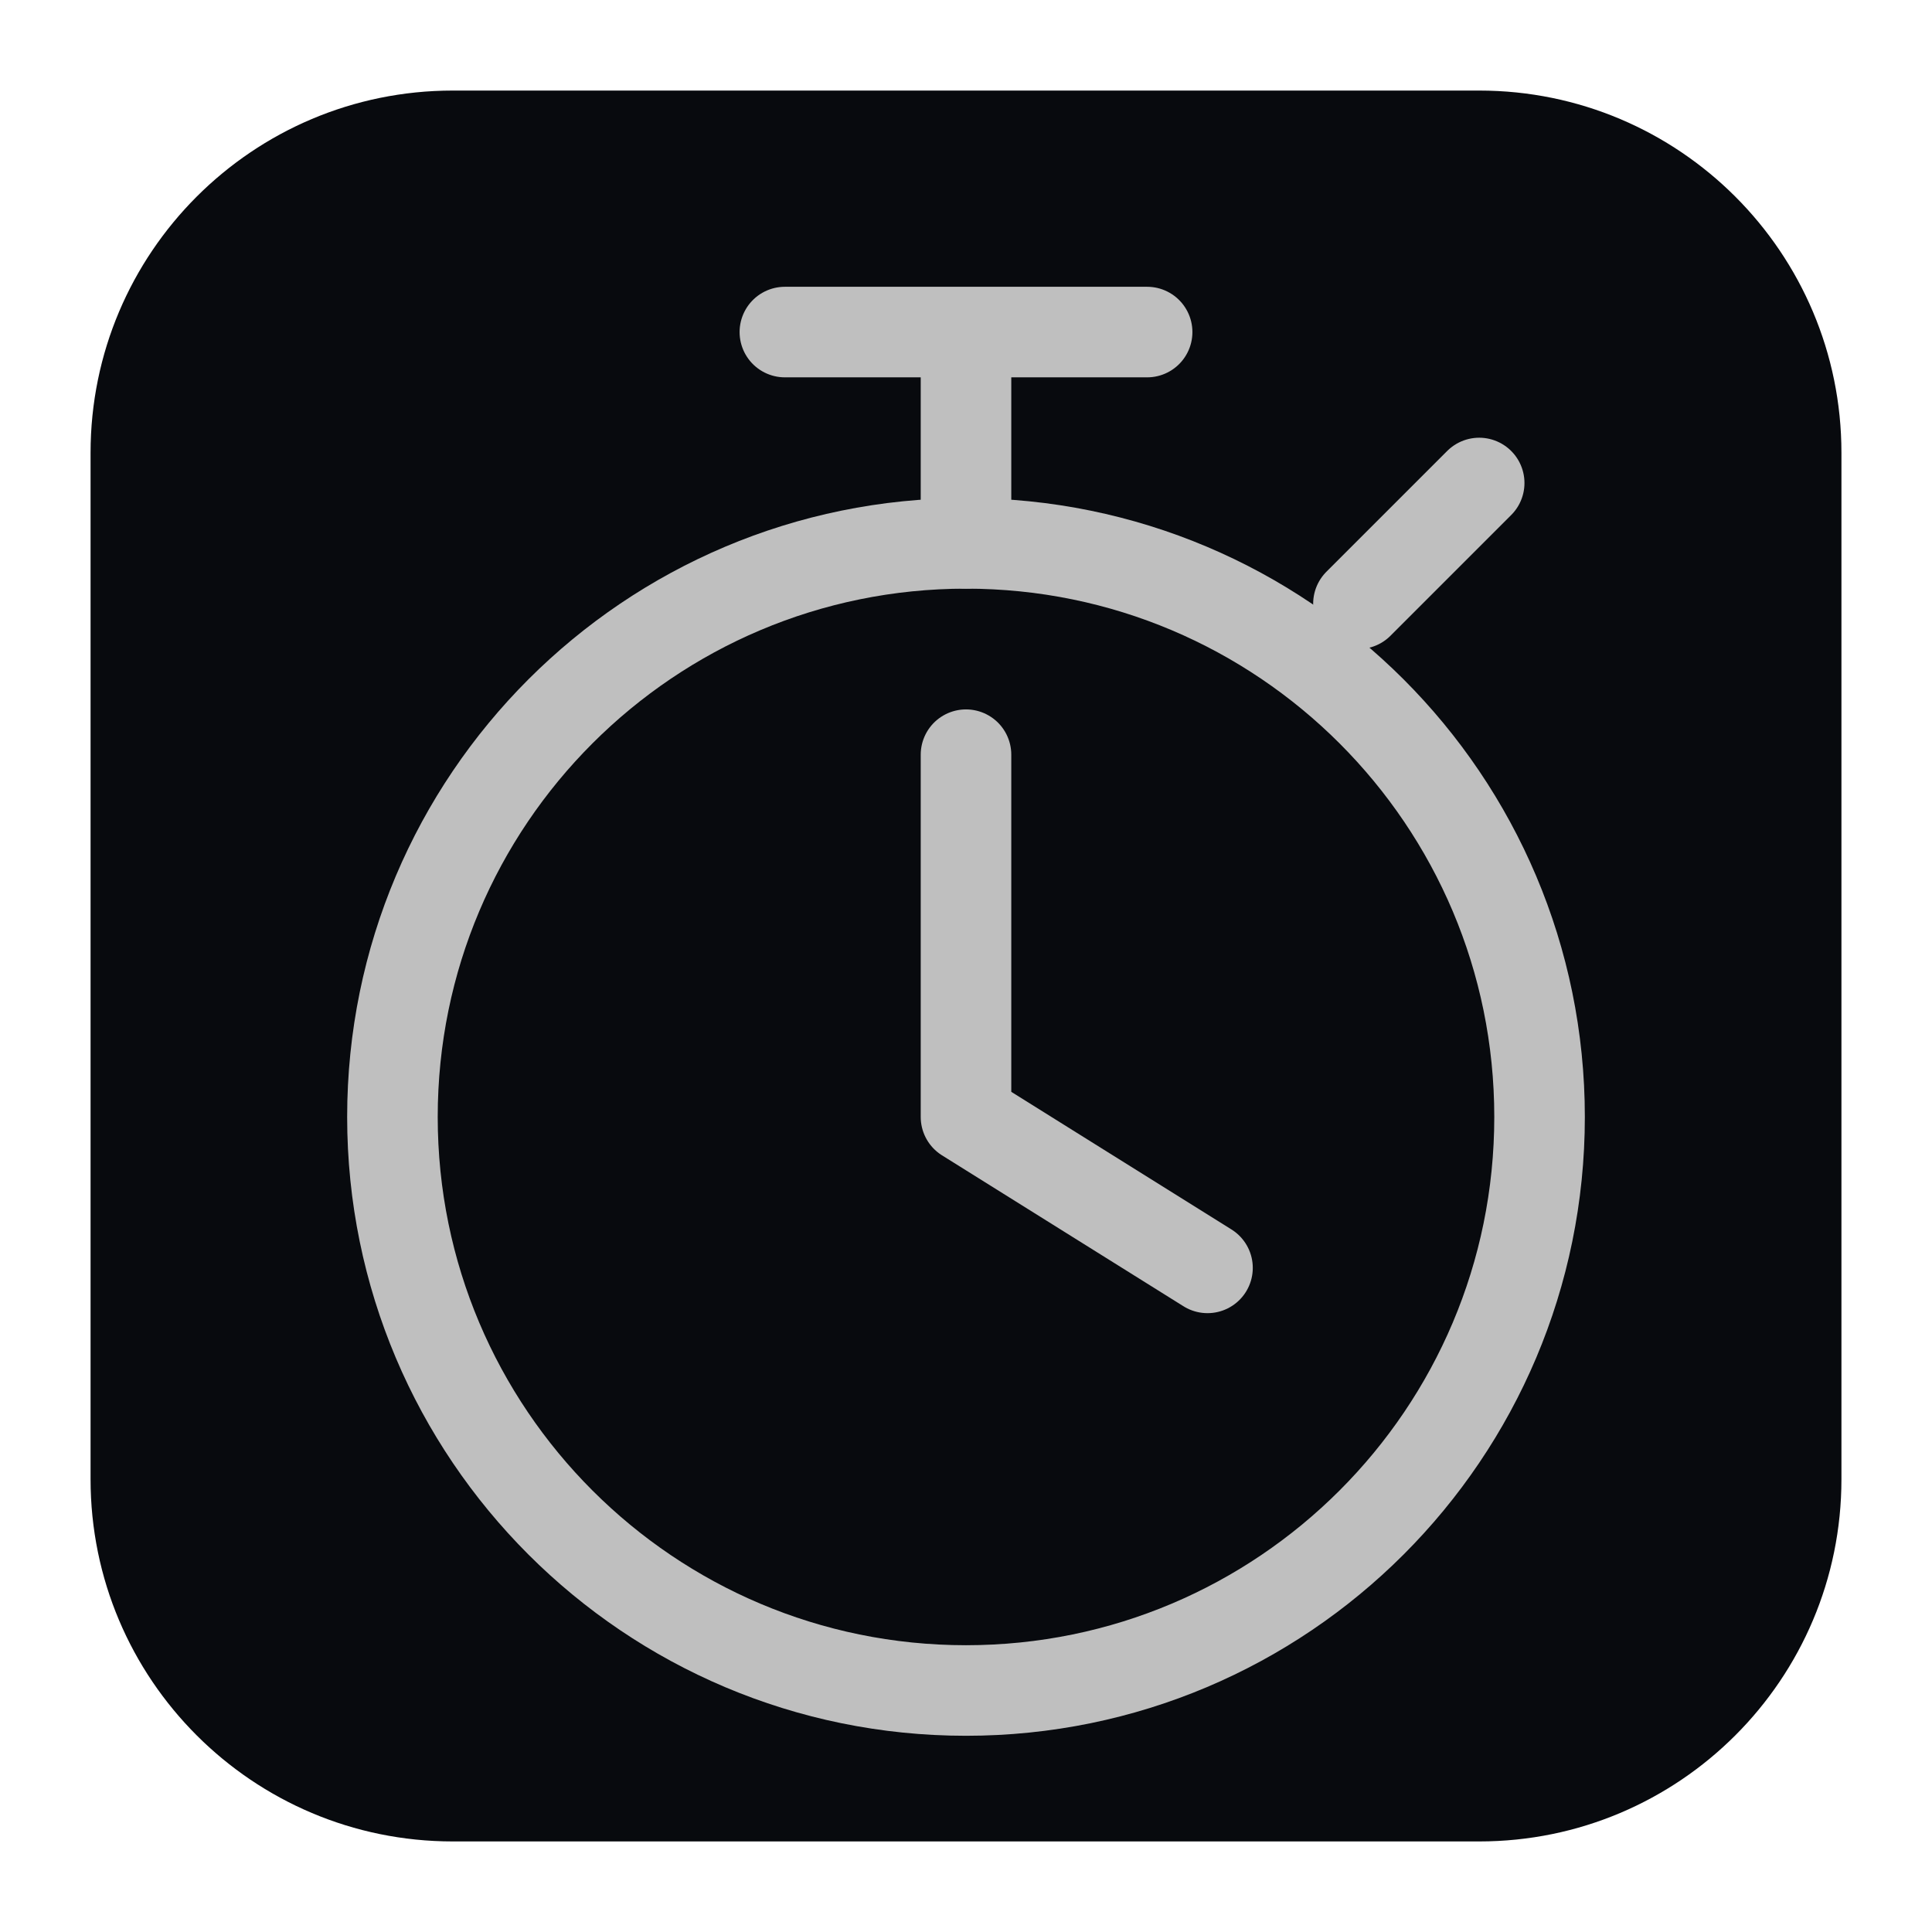
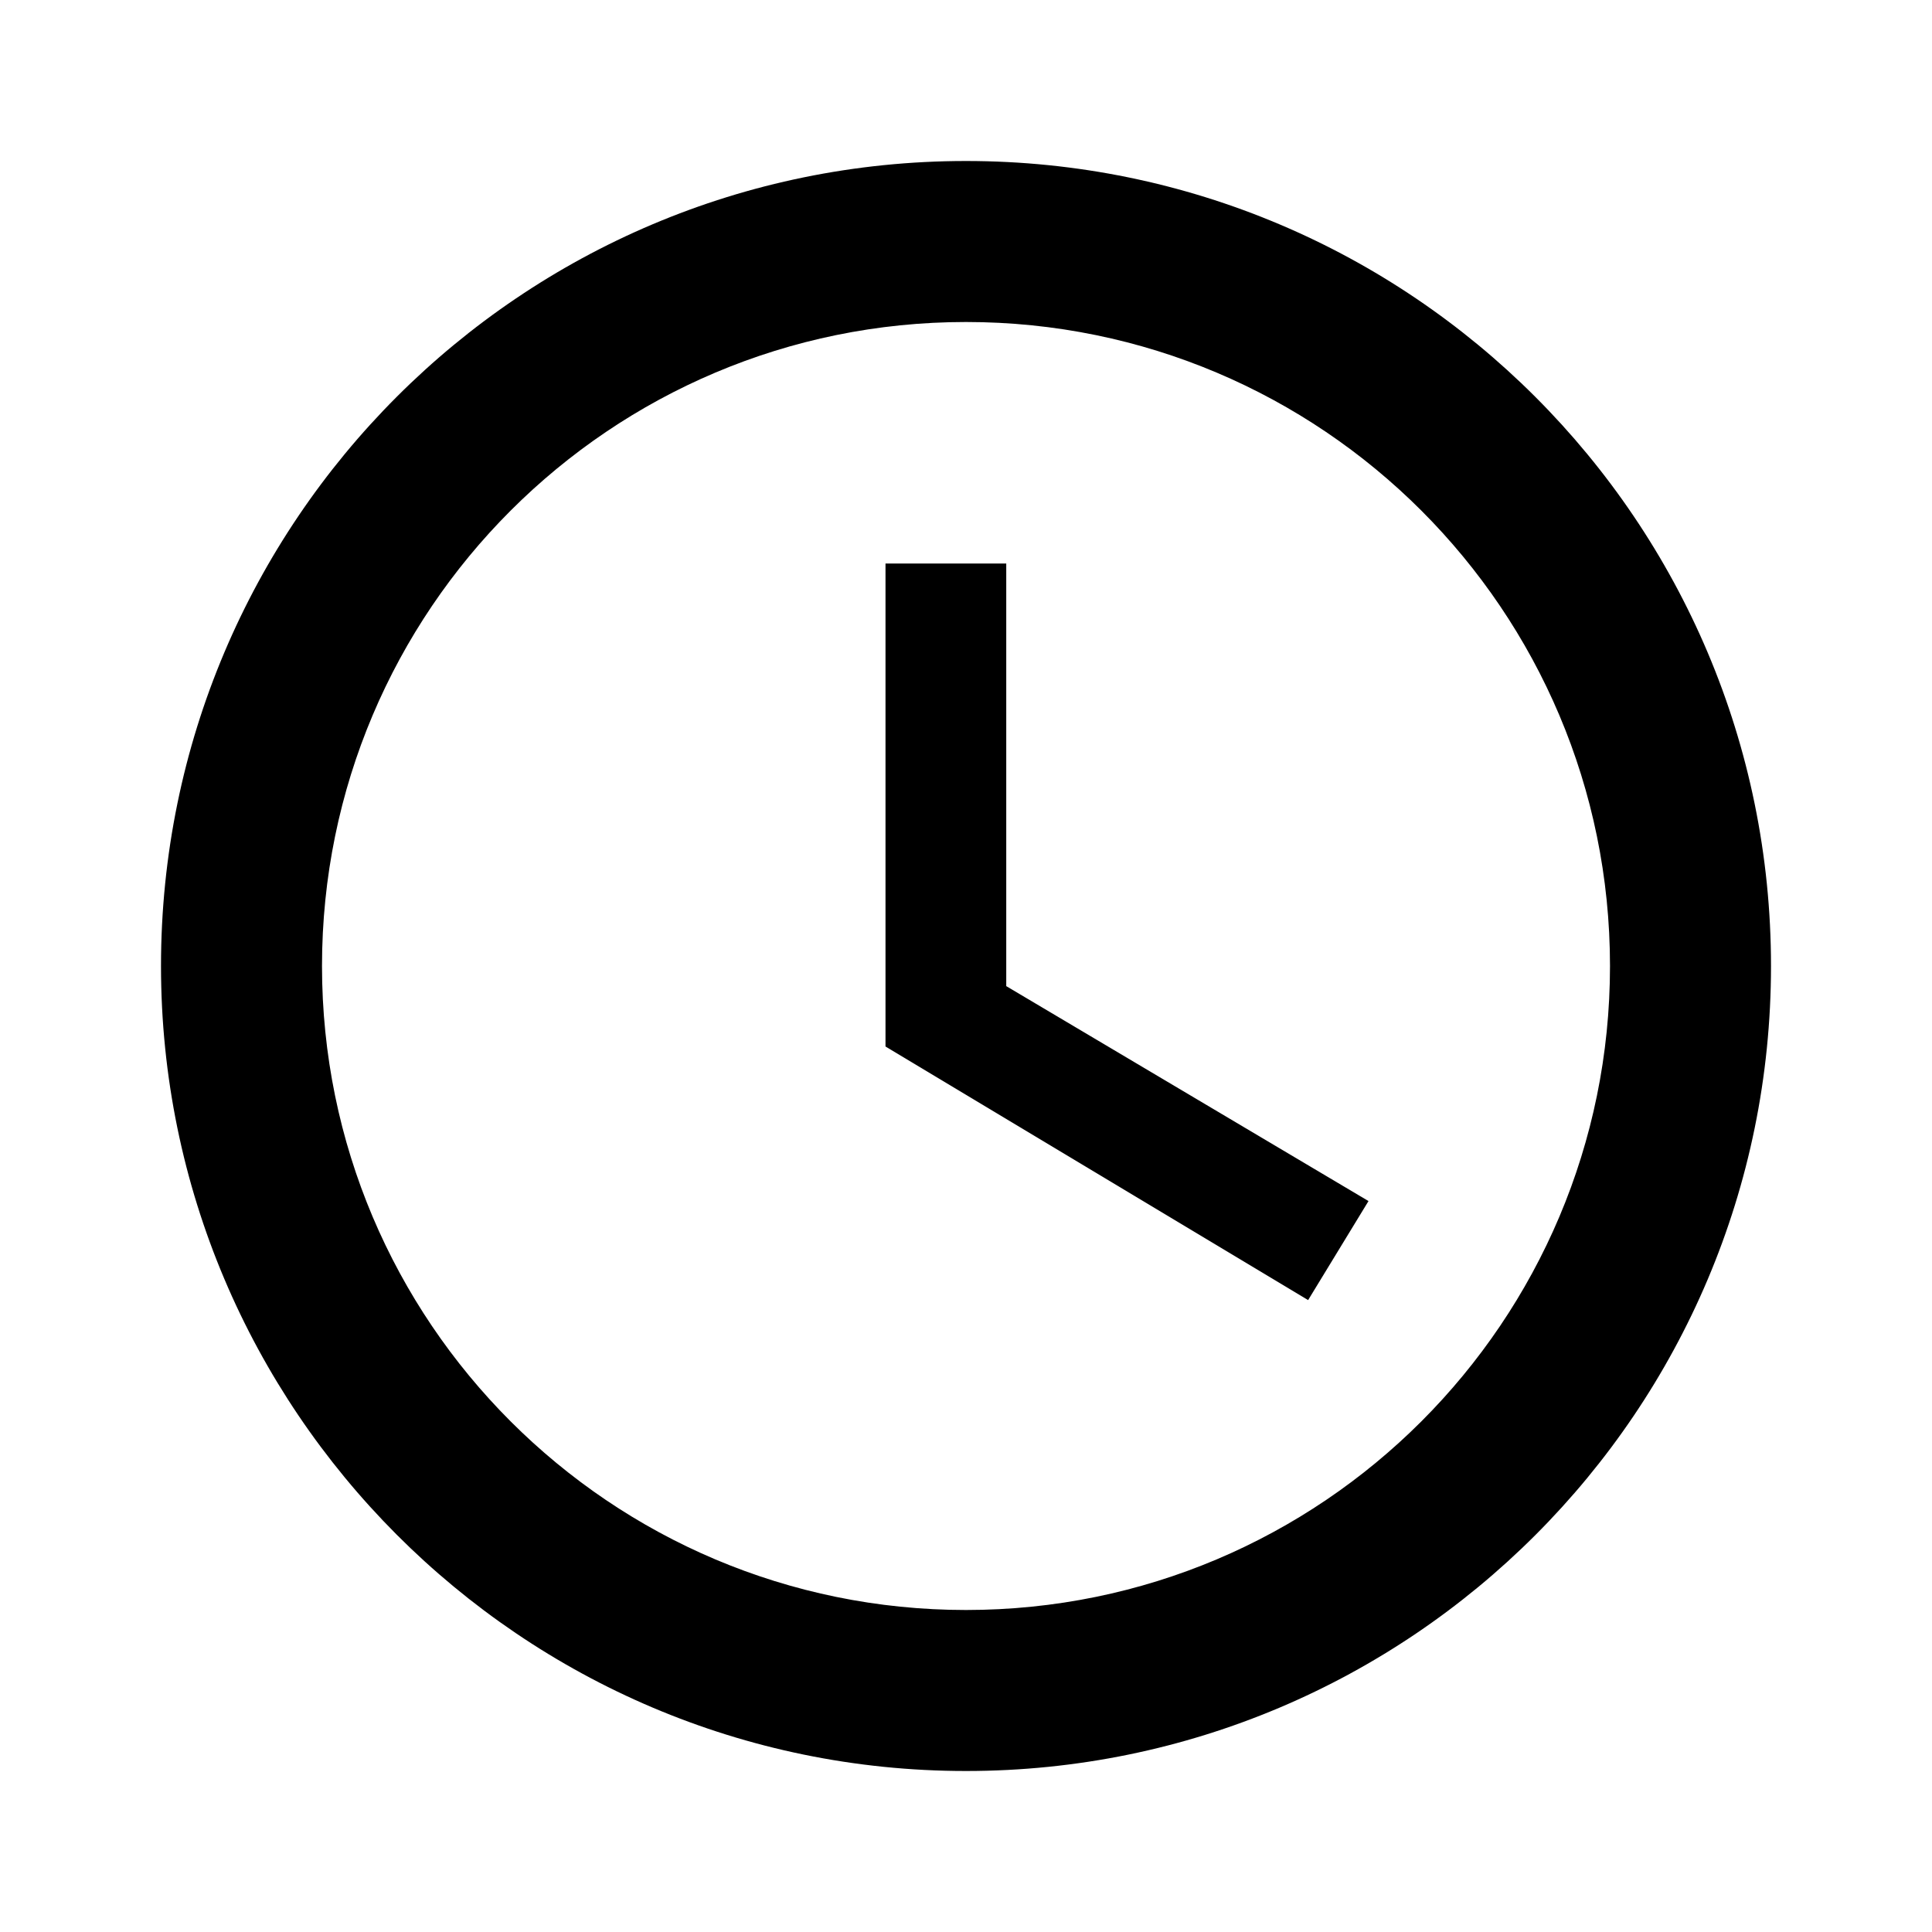
- <svg xmlns="http://www.w3.org/2000/svg" width="64" height="64" viewBox="0 0 64 64">
-   <rect x="3" y="3" width="58" height="58" rx="12" fill="#080a0e" />
-   <g fill="none" stroke="#bfbfbf" stroke-width="3" stroke-linecap="round" stroke-linejoin="round">
-     <path d="M26 11h12M32 11v7M45 20l4-4" />
-     <circle cx="32" cy="37" r="19" />
-     <path d="M32 25v12l8 5" />
-   </g>
+ <svg xmlns="http://www.w3.org/2000/svg" id="mdi-clock-outline" width="64" height="64" viewBox="0 0 24 24">
+   <path fill="currentColor" d="M12,20A8,8 0 0,0 20,12A8,8 0 0,0 12,4A8,8 0 0,0 4,12A8,8 0 0,0 12,20M12,2A10,10 0 0,1 22,12A10,10 0 0,1 12,22C6.47,22 2,17.5 2,12A10,10 0 0,1 12,2M12.5,7V12.25L17,14.92L16.25,16.15L11,13V7H12.5Z" />
</svg>
